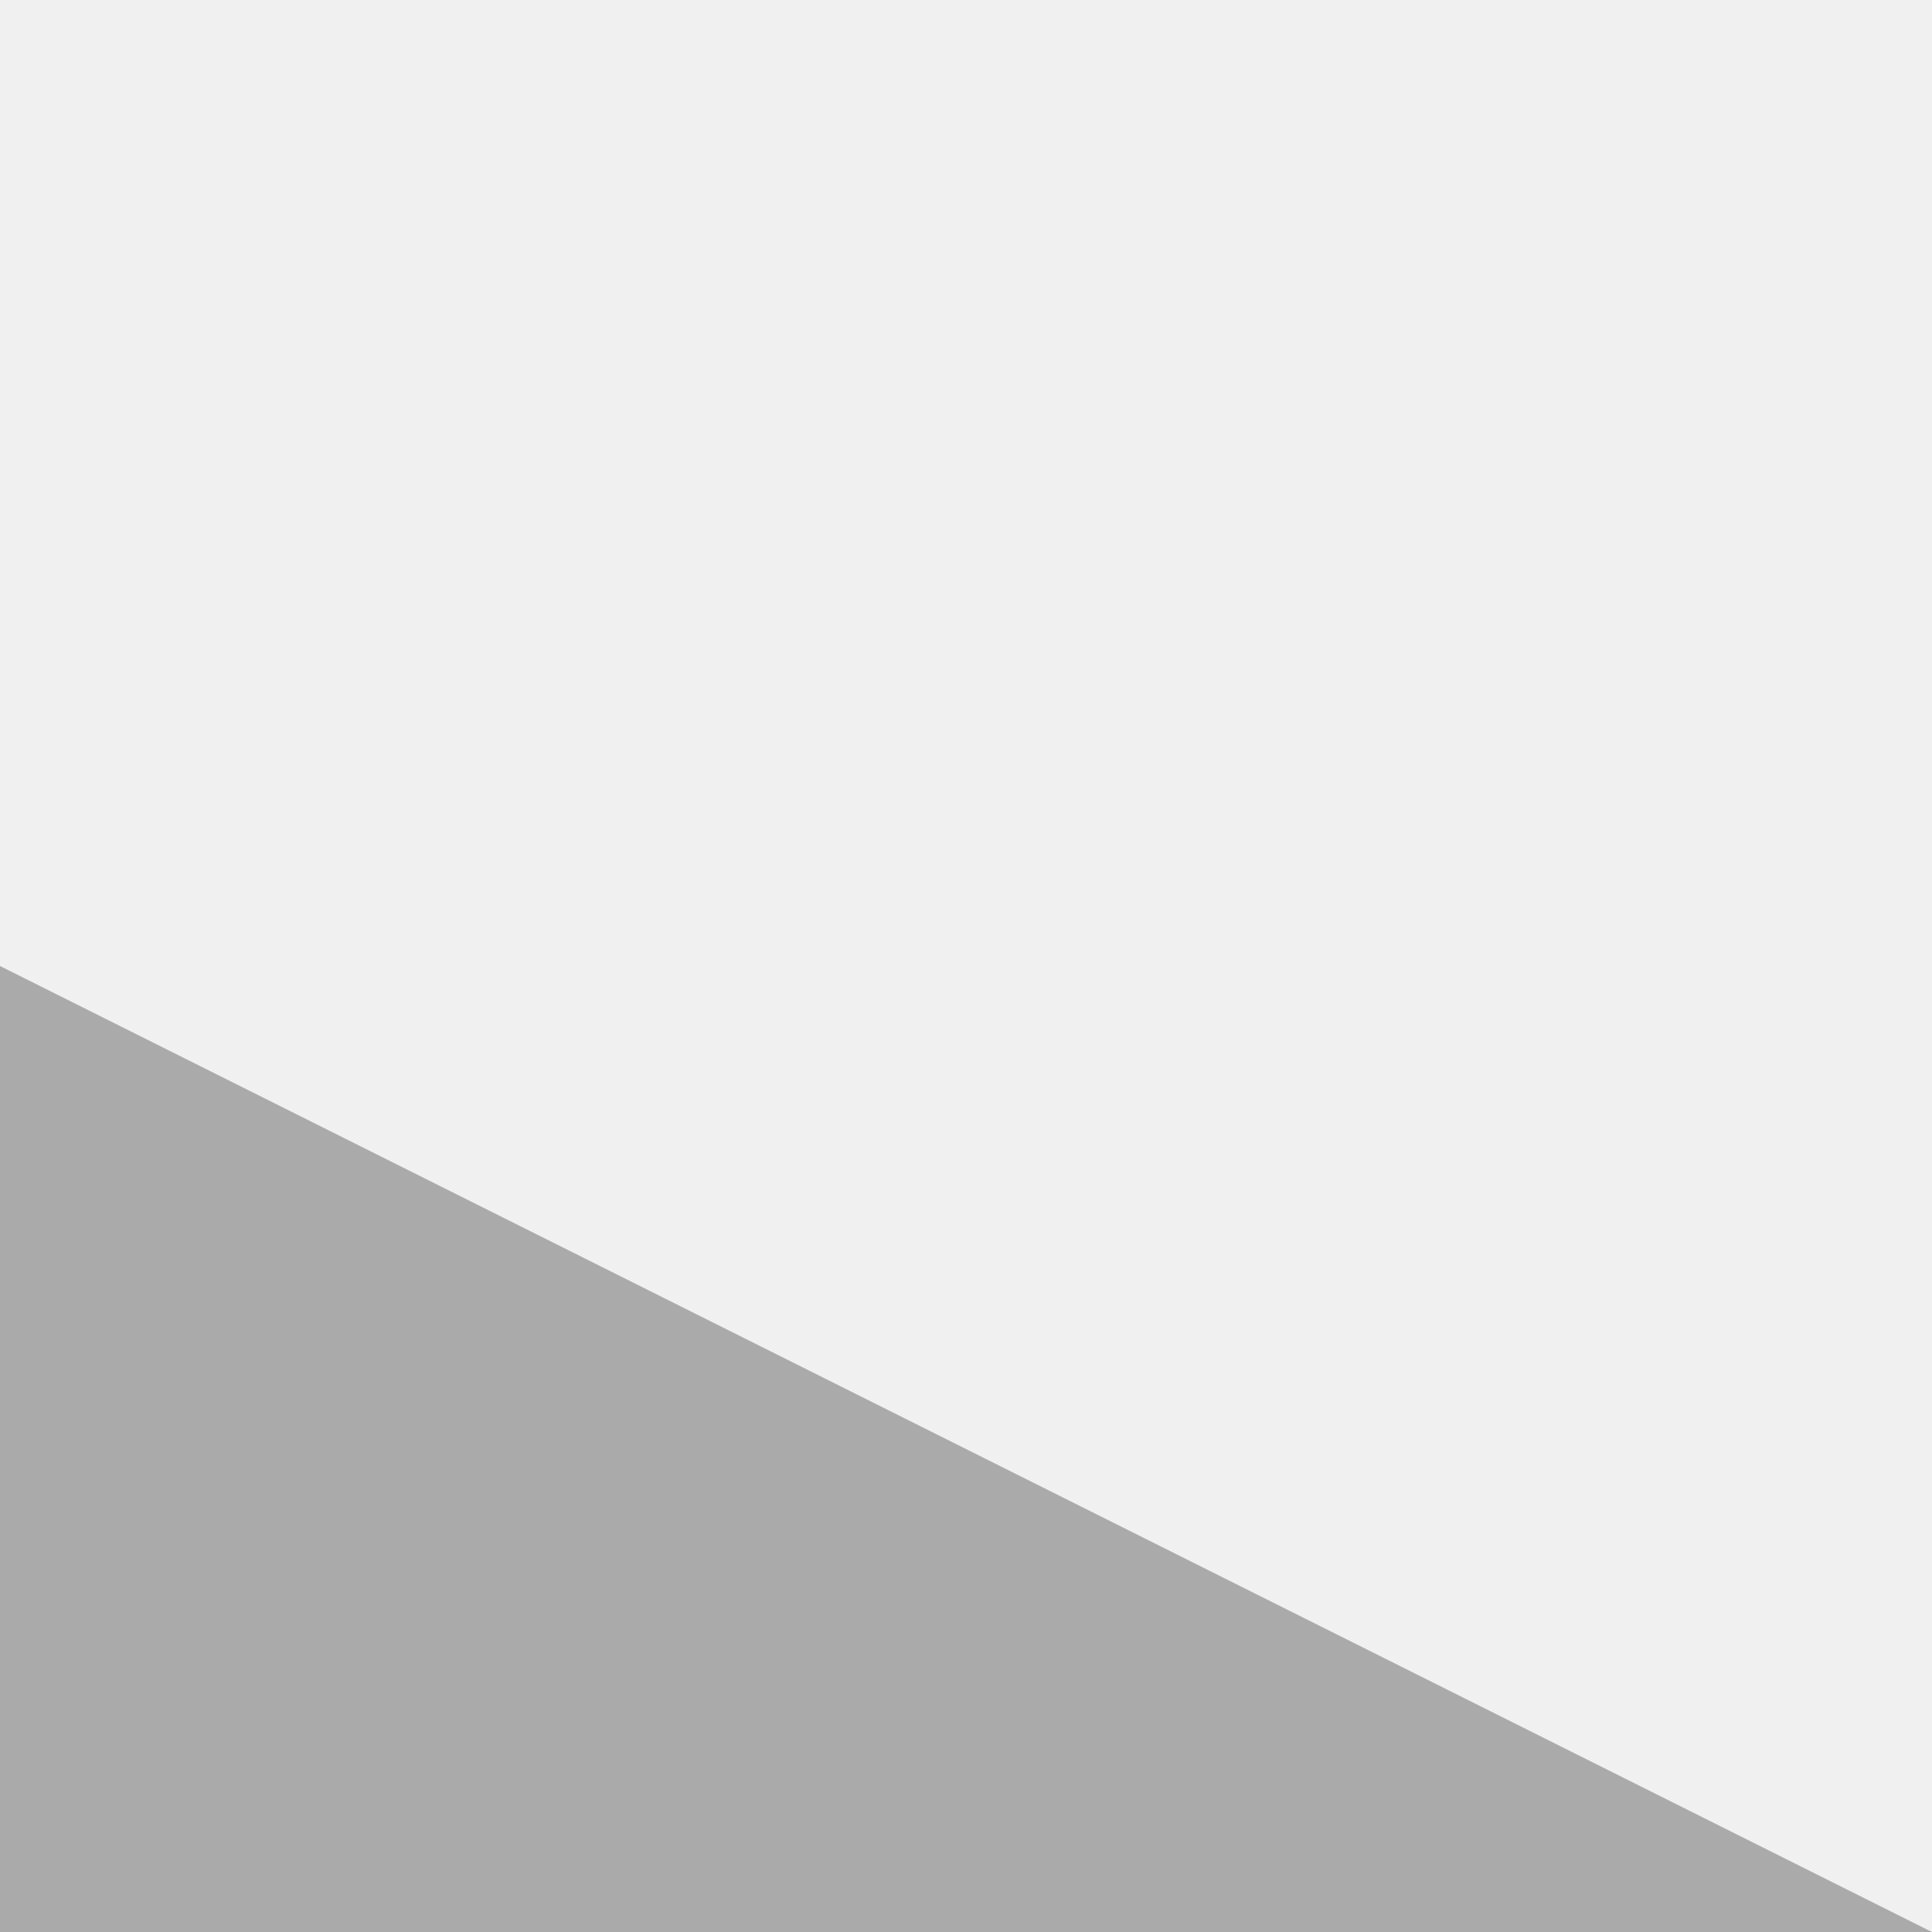
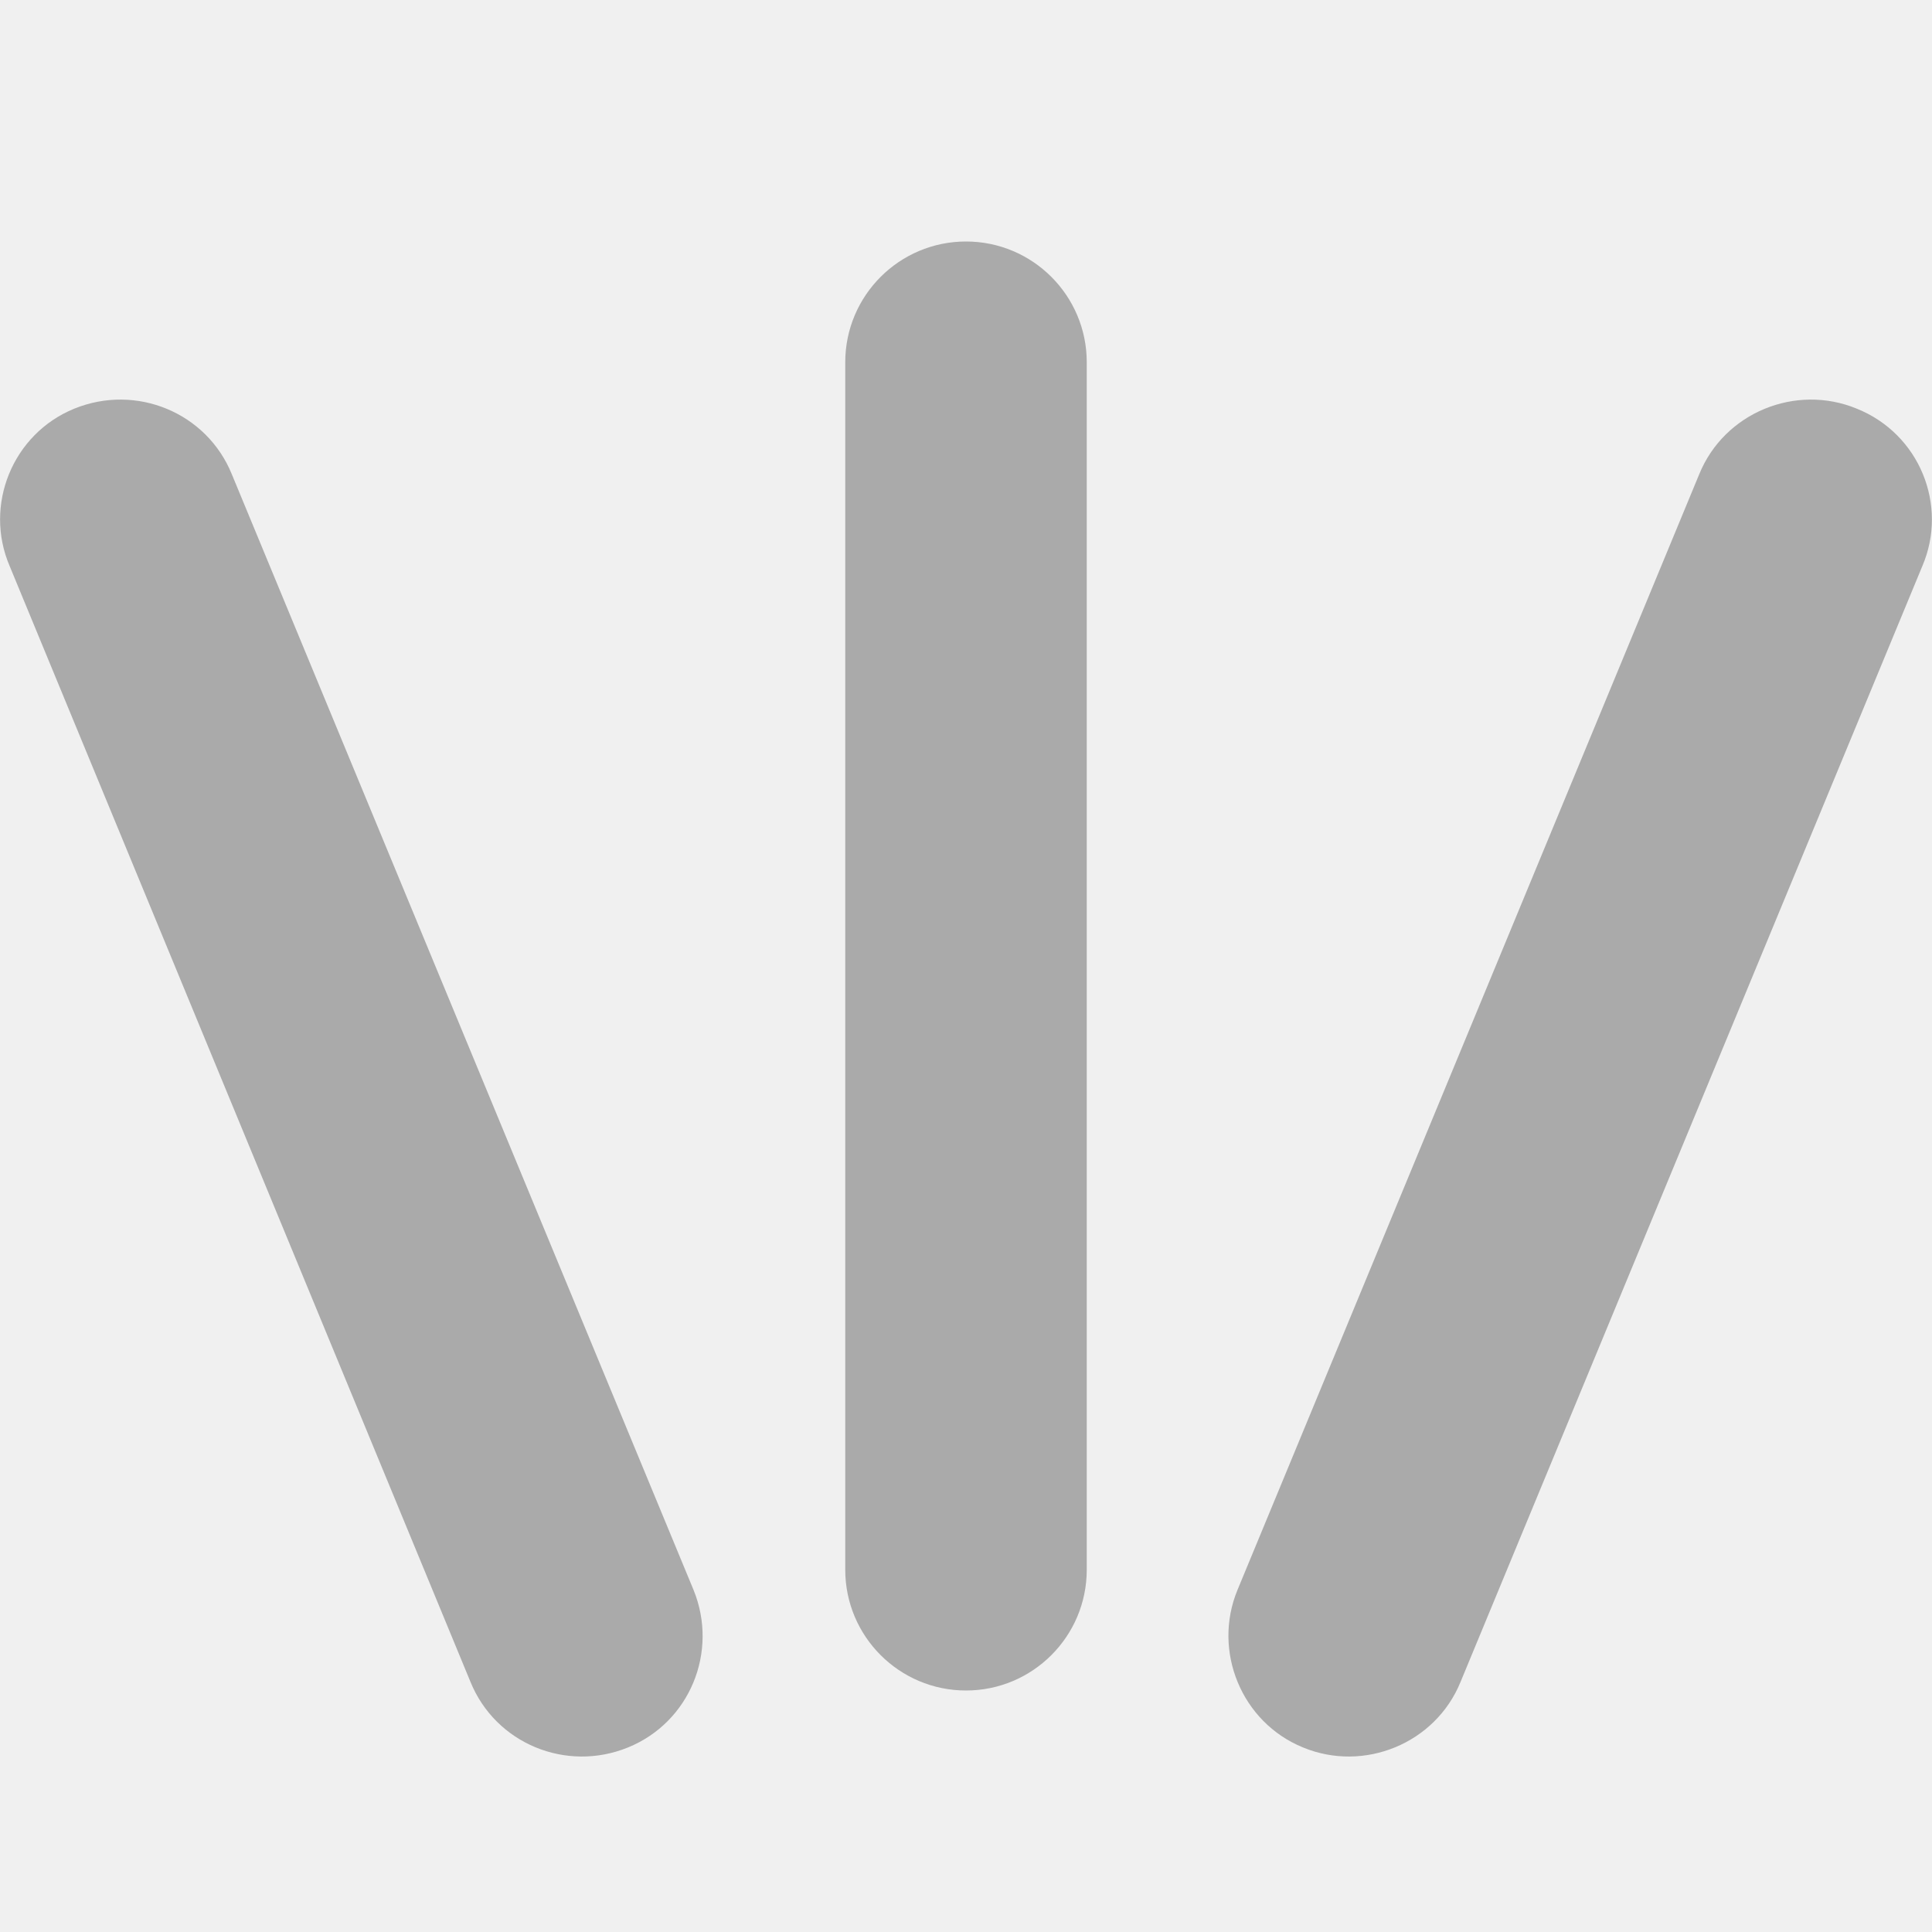
<svg xmlns="http://www.w3.org/2000/svg" version="1.1" id="layer1" x="0px" y="0px" viewBox="0 0 200 200" enable-background="new 0 0 200 200" xml:space="preserve">
  <g>
    <rect class="color1" fill="#FFFFFF" fill-opacity="0" width="200" height="200" />
-     <polygon class="color0" fill="#AAAAAA" points="0,200 0,100 200,200  " />
+     <path class="color0" fill="#AAAAAA" d="M112.5,37.5v125c0,6.9-5.6,12.5-12.5,12.5s-12.5-5.6-12.5-12.5v-125c0-6.9,5.6-12.5,12.5-12.5   S112.5,30.6,112.5,37.5z" />
+     <path class="color0" fill="#AAAAAA" d="M199,58.6l-47.8,115.5c-2.6,6.4-10,9.4-16.3,6.8c-6.4-2.6-9.4-10-6.8-16.3l47.8-115.5   c2.6-6.4,10-9.4,16.3-6.8C198.7,44.9,201.7,52.3,199,58.6z" />
+     <path class="color0" fill="#AAAAAA" d="M7.7,42.3c6.4-2.6,13.7,0.4,16.3,6.8l47.8,115.5c2.6,6.4-0.4,13.7-6.8,16.3s-13.7-0.4-16.3-6.8L1,58.6   C-1.7,52.3,1.3,44.9,7.7,42.3z" />
  </g>
</svg>
